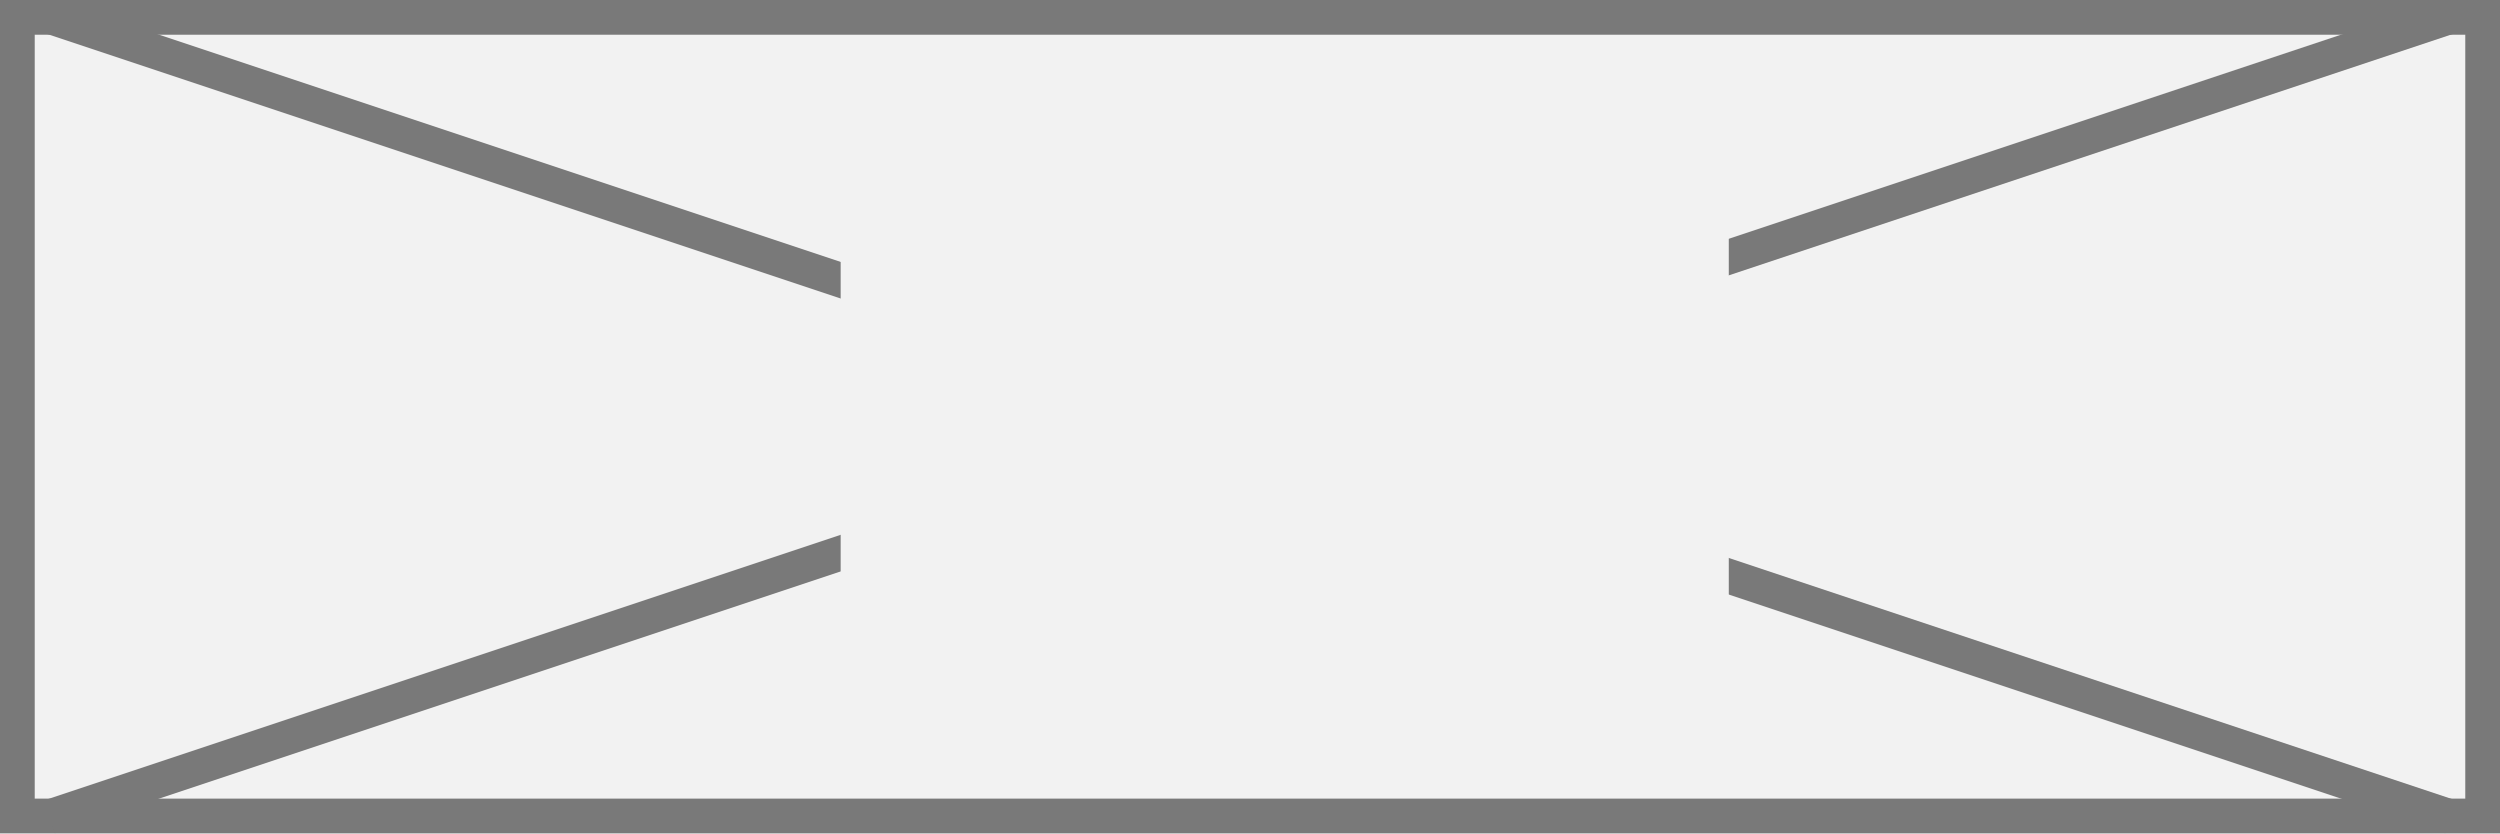
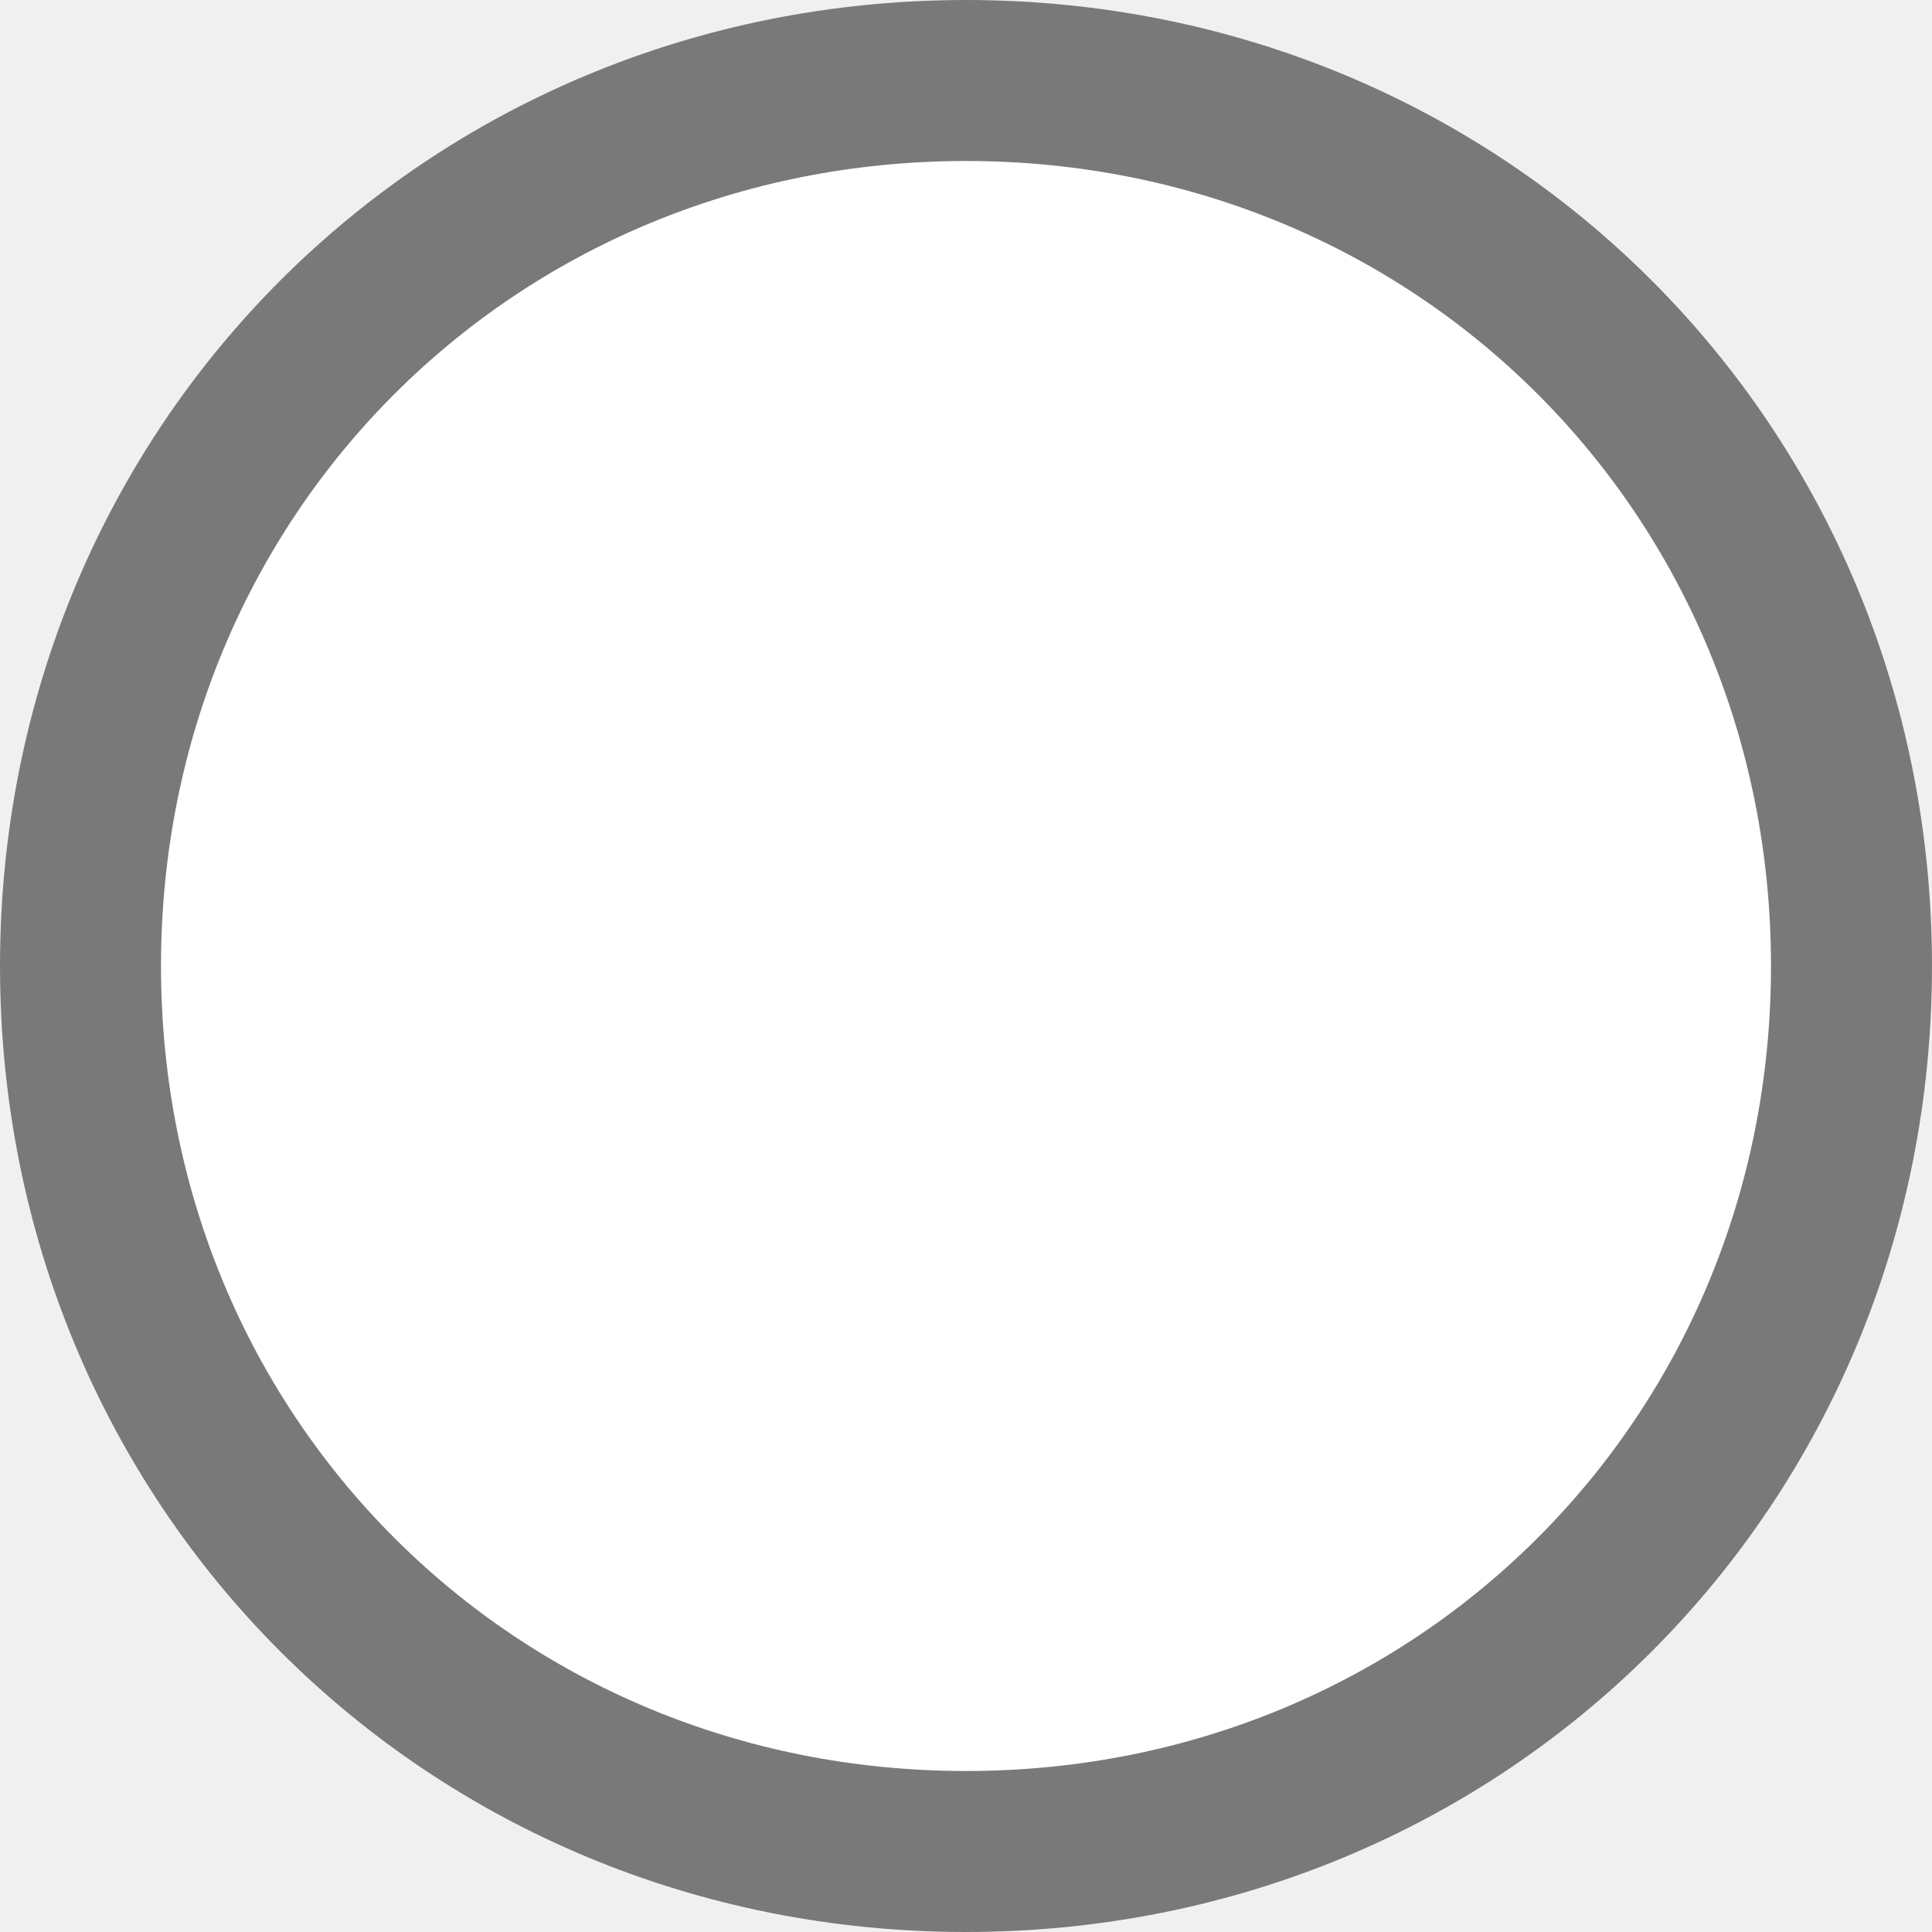
- <svg xmlns="http://www.w3.org/2000/svg" version="1.1" width="72px" height="24px">
-   <defs>
-     <mask fill="white" id="clip177">
-       <path d="M 31.211 24  L 56.789 24  L 56.789 43  L 31.211 43  Z M 7 21  L 79 21  L 79 45  L 7 45  Z " fill-rule="evenodd" />
-     </mask>
-   </defs>
-   <g transform="matrix(1 0 0 1 -7 -21 )">
-     <path d="M 7.5 21.5  L 78.5 21.5  L 78.5 44.5  L 7.5 44.5  L 7.5 21.5  Z " fill-rule="nonzero" fill="#f2f2f2" stroke="none" />
-     <path d="M 7.5 21.5  L 78.5 21.5  L 78.5 44.5  L 7.5 44.5  L 7.5 21.5  Z " stroke-width="1" stroke="#797979" fill="none" />
-     <path d="M 8.423 21.474  L 77.577 44.526  M 77.577 21.474  L 8.423 44.526  " stroke-width="1" stroke="#797979" fill="none" mask="url(#clip177)" />
-   </g>
+ <svg xmlns="http://www.w3.org/2000/svg" version="1.1" width="12px" height="12px" viewBox="2918 519  12 12">
+   <path d="M 2924 519  C 2927.36 519  2930 521.64  2930 525  C 2930 528.36  2927.36 531  2924 531  C 2920.64 531  2918 528.36  2918 525  C 2918 521.64  2920.64 519  2924 519  Z " fill-rule="nonzero" fill="#ffffff" stroke="none" />
+   <path d="M 2924 519.5  C 2927.08 519.5  2929.5 521.92  2929.5 525  C 2929.5 528.08  2927.08 530.5  2924 530.5  C 2920.92 530.5  2918.5 528.08  2918.5 525  C 2918.5 521.92  2920.92 519.5  2924 519.5  Z " stroke-width="1" stroke="#797979" fill="none" />
</svg>
